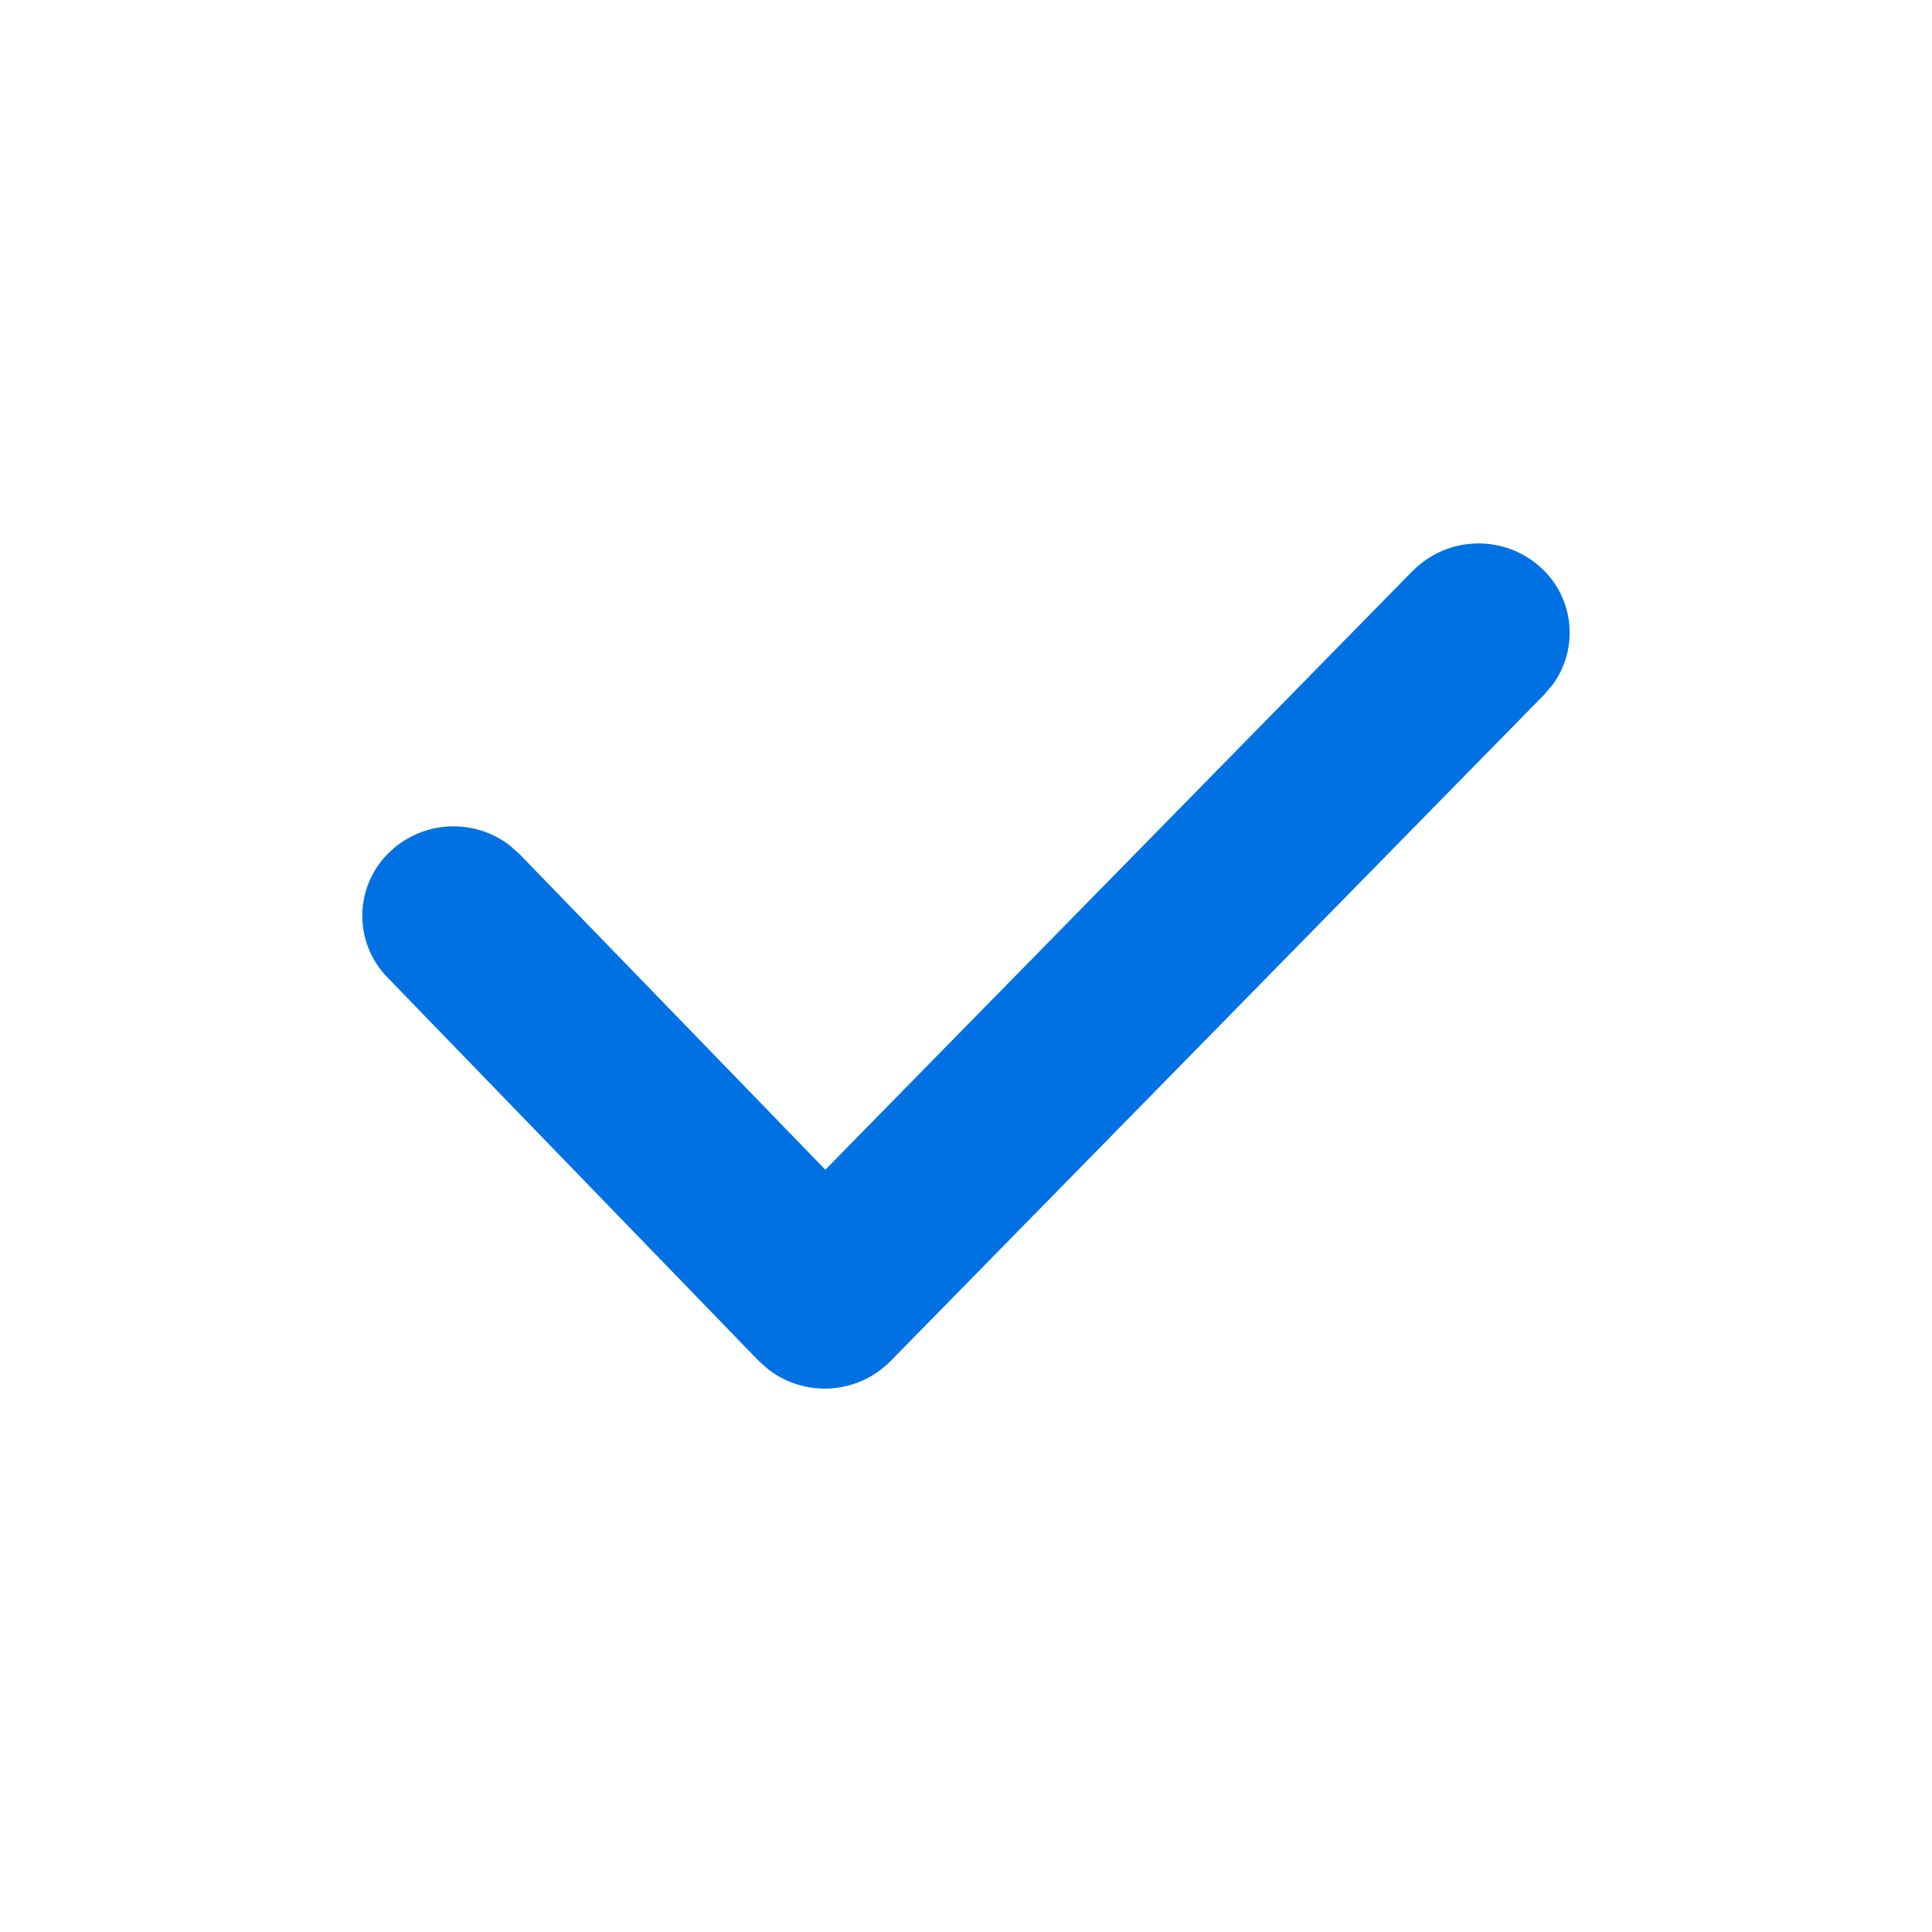
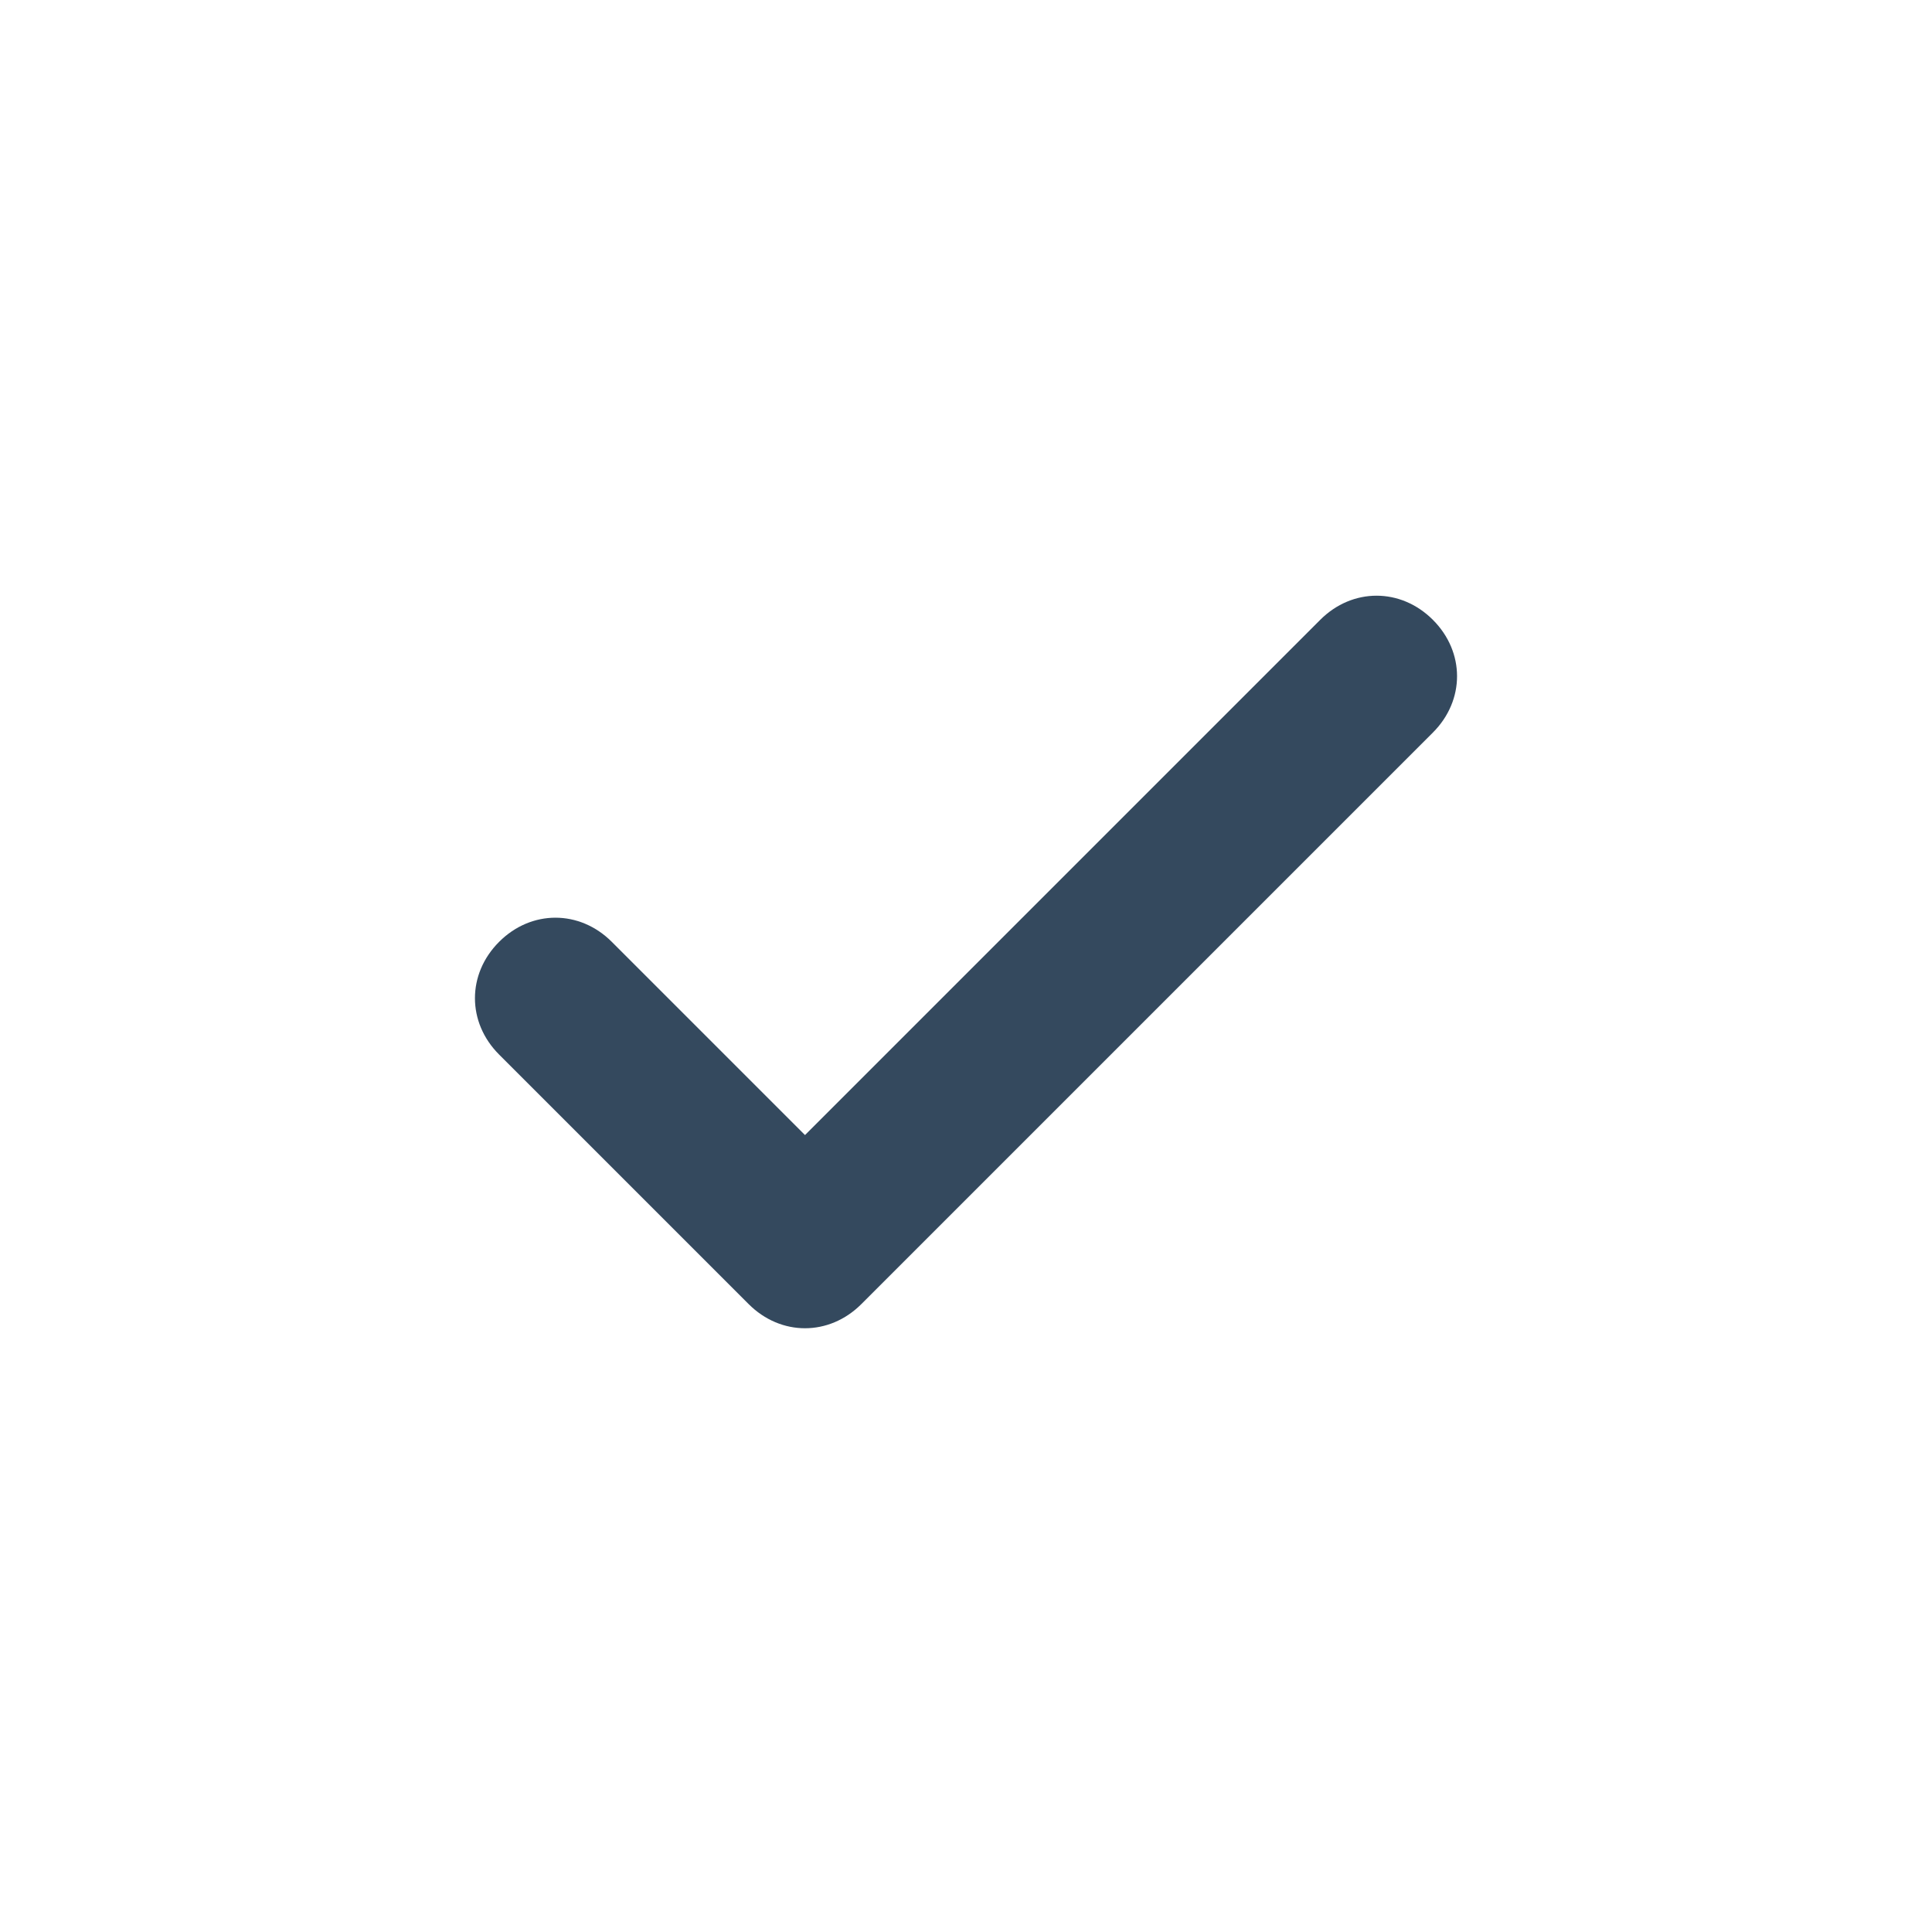
- <svg xmlns="http://www.w3.org/2000/svg" t="1740587469139" class="icon" viewBox="0 0 1024 1024" version="1.1" p-id="6551" width="200" height="200">
-   <path d="M748.864 302.528a49.024 49.024 0 0 1 68.288-1.28 46.656 46.656 0 0 1 5.952 61.44l-4.608 5.44-346.56 353.344a49.024 49.024 0 0 1-64.384 4.608l-5.504-4.864-196.8-203.264a46.72 46.72 0 0 1 1.792-66.88A49.024 49.024 0 0 1 270.08 448l5.312 4.736 162.048 167.232L748.8 302.528z" fill="#0071E3" p-id="6552" />
+ <svg xmlns="http://www.w3.org/2000/svg" t="1741744288051" class="icon" viewBox="0 0 1024 1024" version="1.1" p-id="44160" width="200" height="200">
+   <path d="M486.4 661.333l273.067-273.067c17.067-17.067 17.067-42.667 0-59.733-17.067-17.067-42.667-17.067-59.733 0L426.667 601.6l-102.4-102.4c-17.067-17.067-42.667-17.067-59.733 0-17.067 17.067-17.067 42.667 0 59.733l102.4 102.4 29.867 29.867c17.067 17.067 42.667 17.067 59.733 0l29.867-29.867z" fill="#34495e" p-id="44161" />
</svg>
